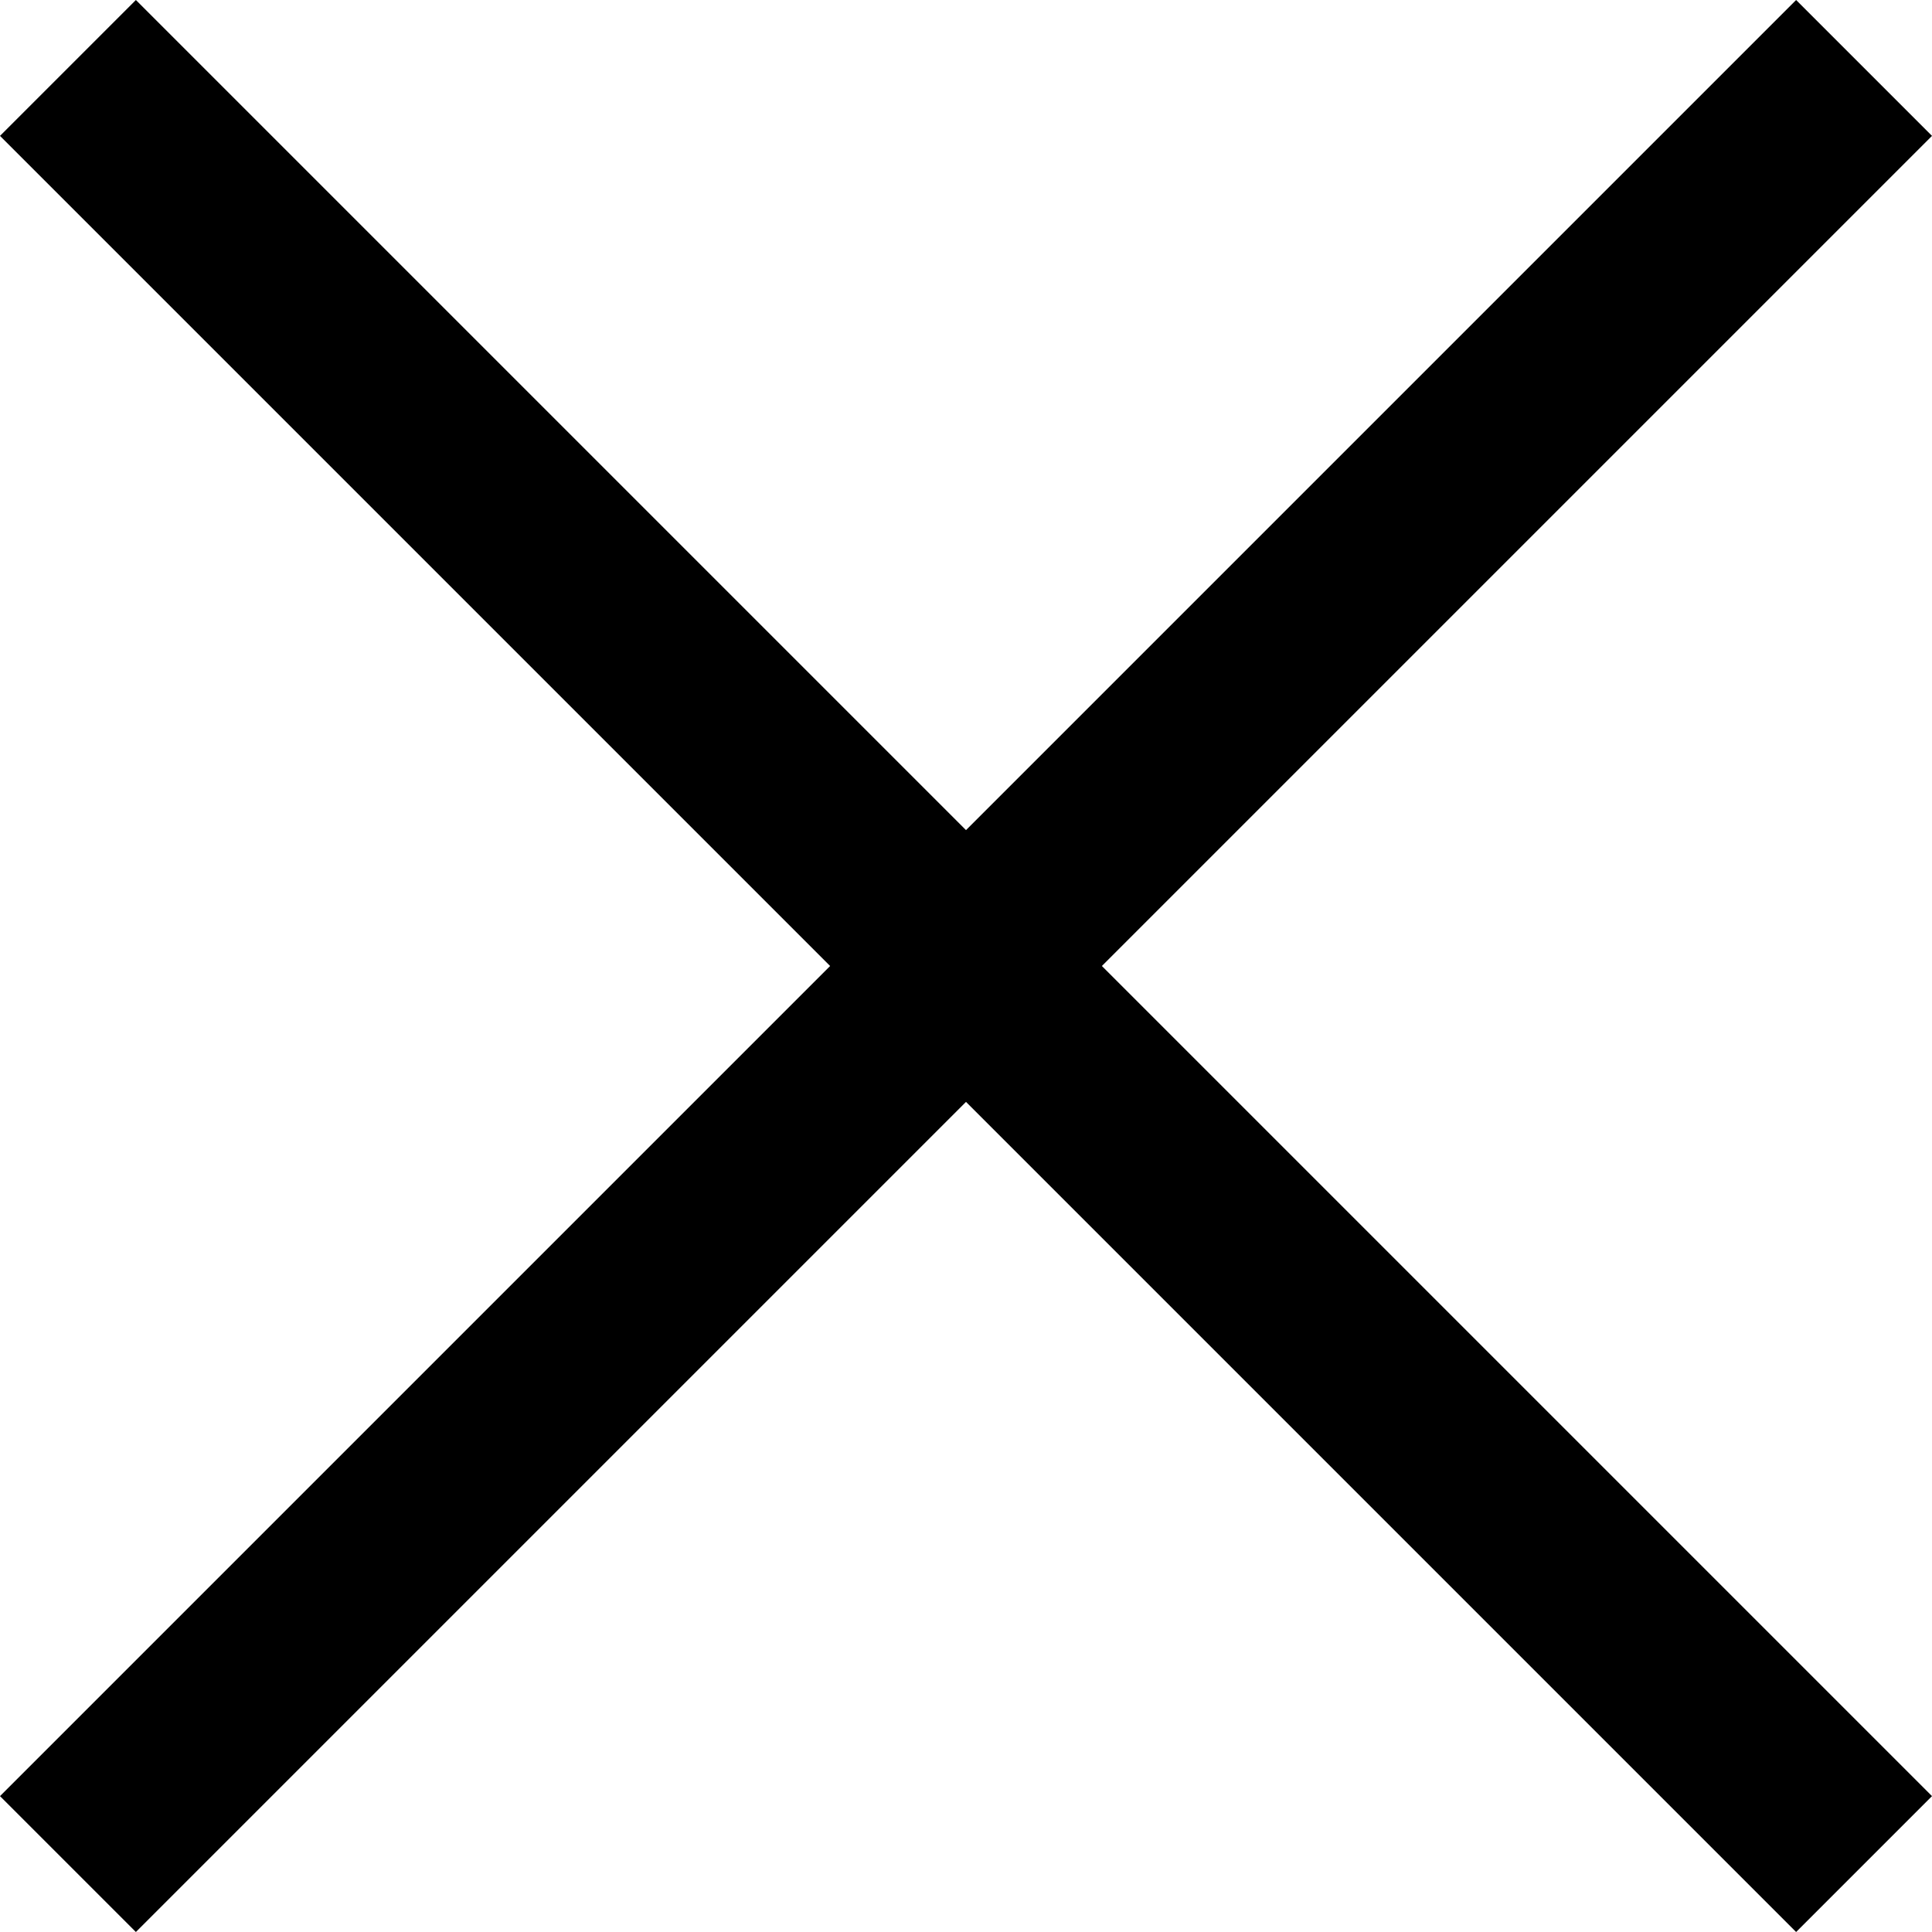
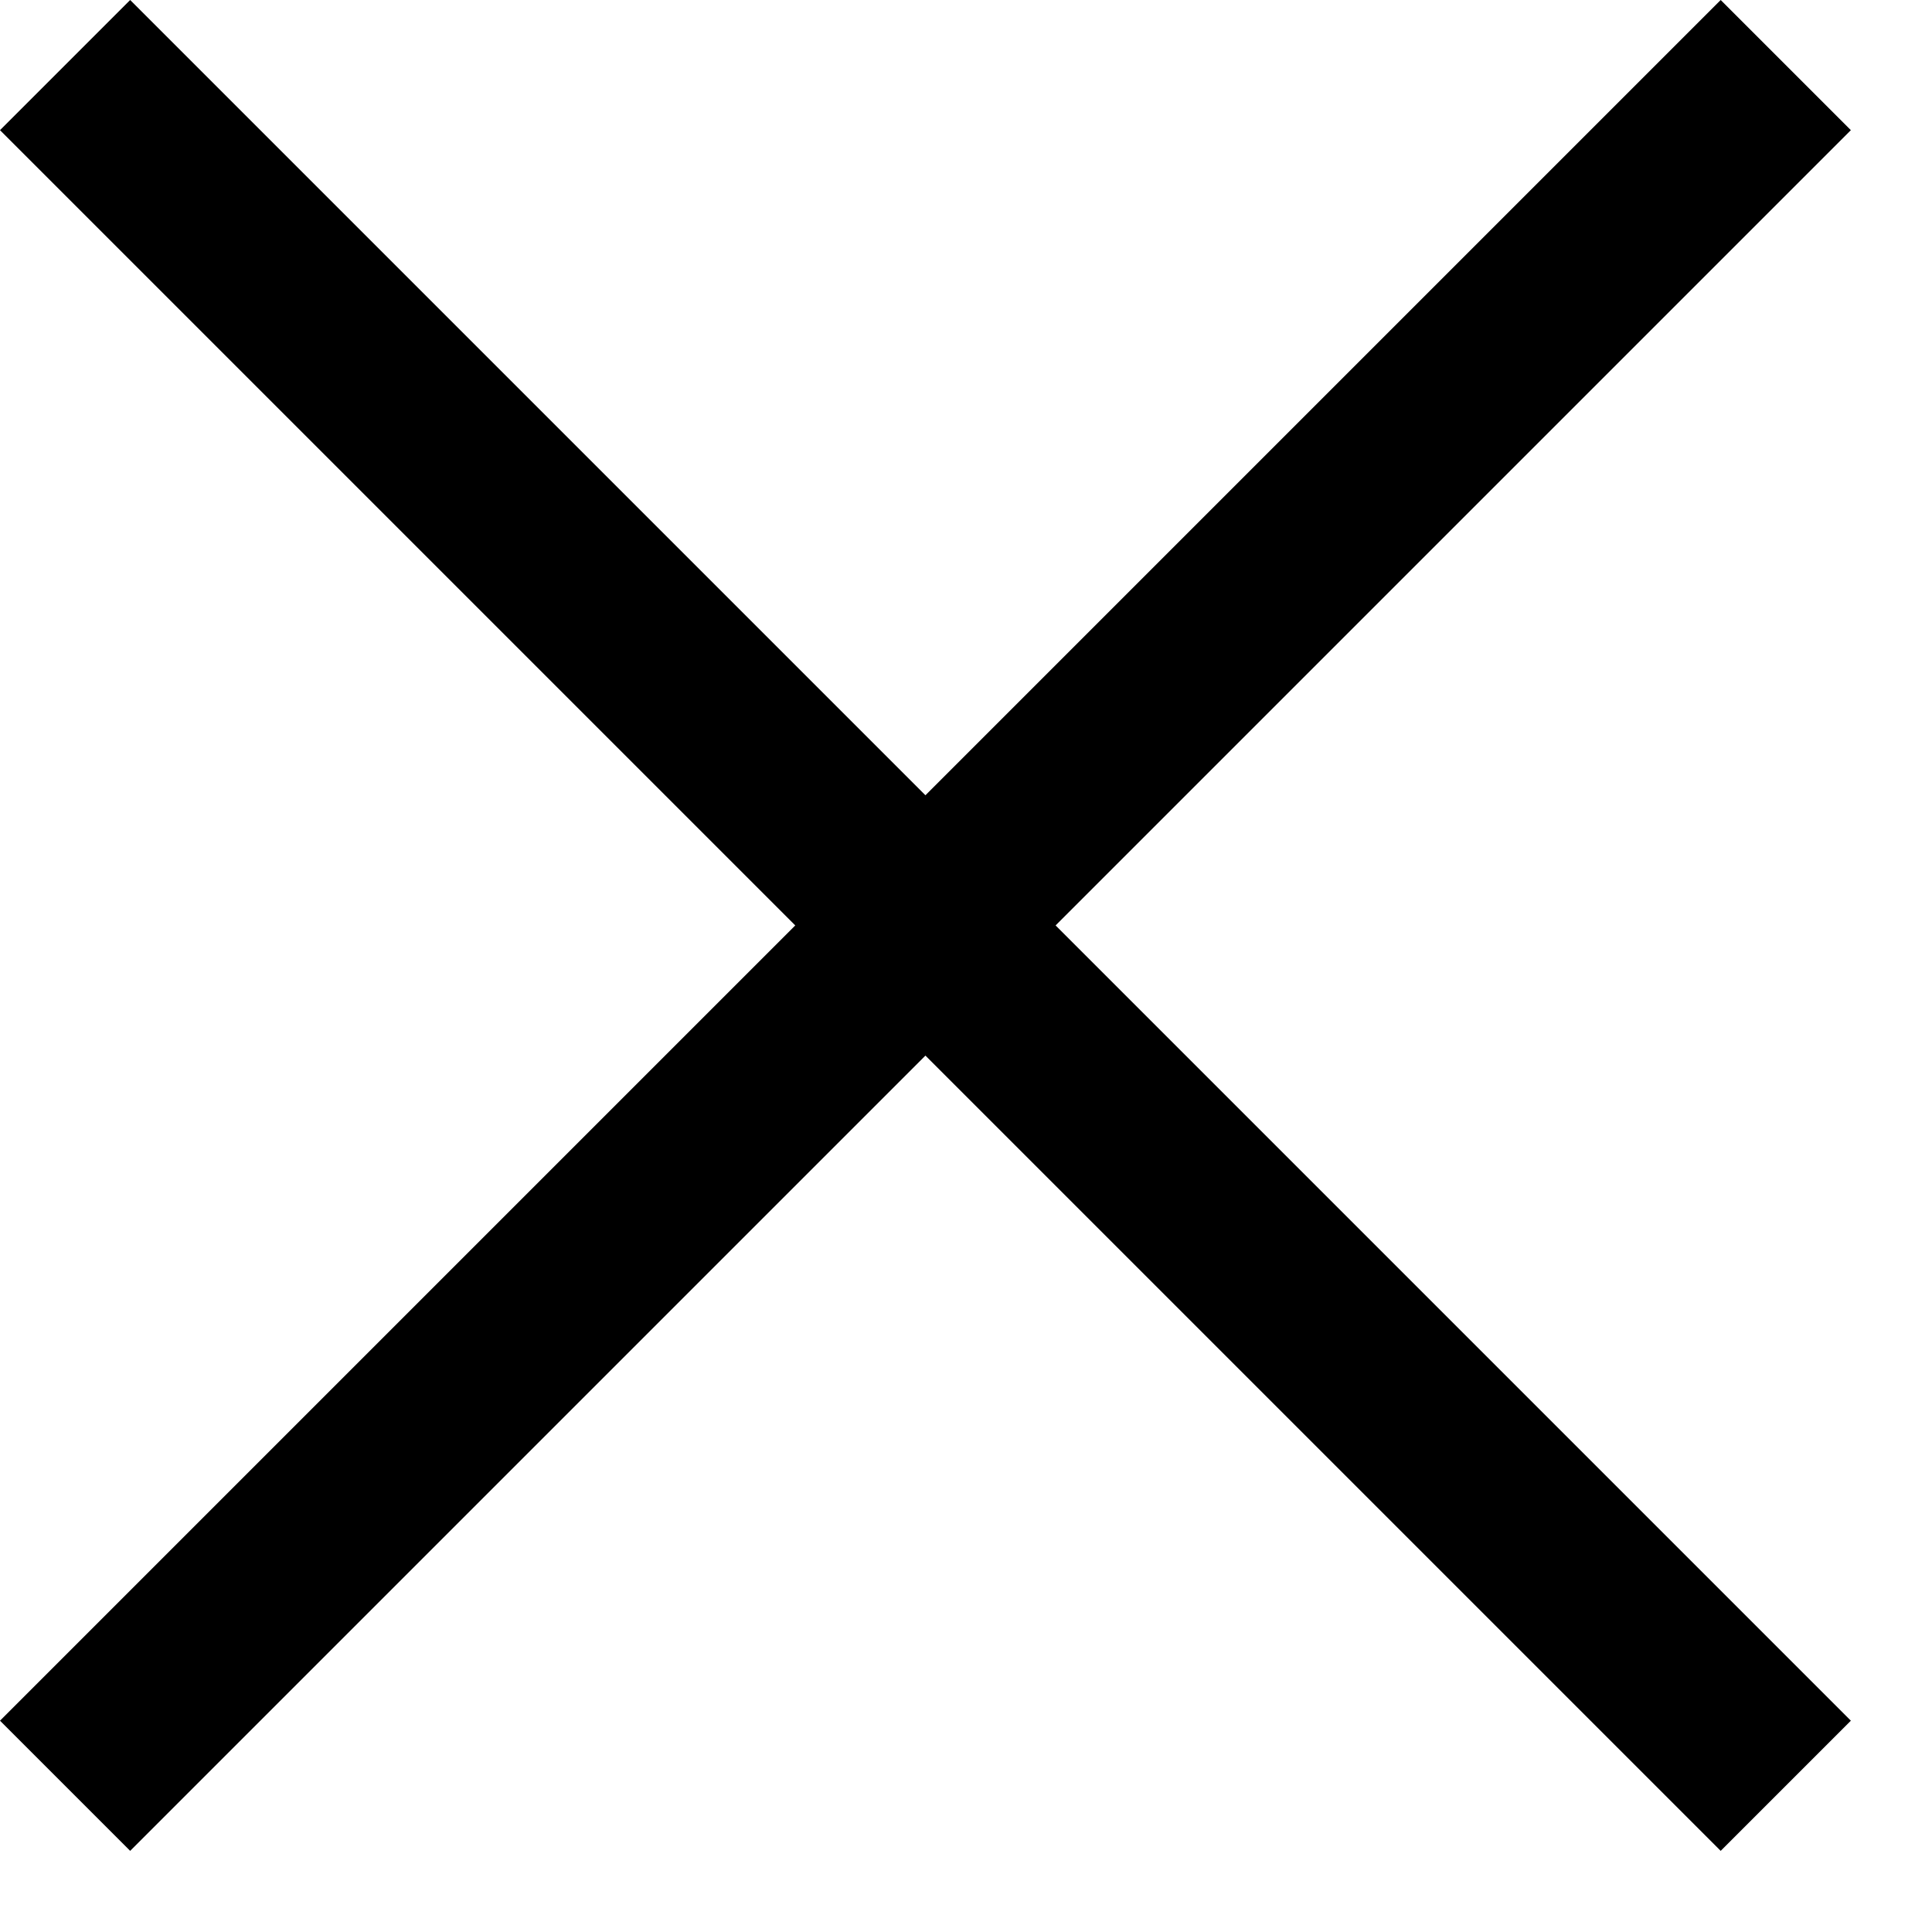
- <svg xmlns="http://www.w3.org/2000/svg" width="6" height="6" viewBox="0 0 6 6" fill="none">
-   <path d="M0.422 0L0 0.422L2.578 3L0 5.578L0.422 6L3 3.422L5.578 6L6 5.578L3.422 3L6 0.422L5.578 0L3 2.578L0.422 0Z" fill="currentColor" />
+ <svg xmlns="http://www.w3.org/2000/svg" width="16" height="16" viewBox="0 0 16 16" fill="none">
+   <path d="M1.078 0L0 1.078L6.586 7.664L0 14.25L1.078 15.328L7.664 8.742L14.25 15.328L15.328 14.25L8.742 7.664L15.328 1.078L14.25 0L7.664 6.586L1.078 0Z" fill="currentColor" />
</svg>
